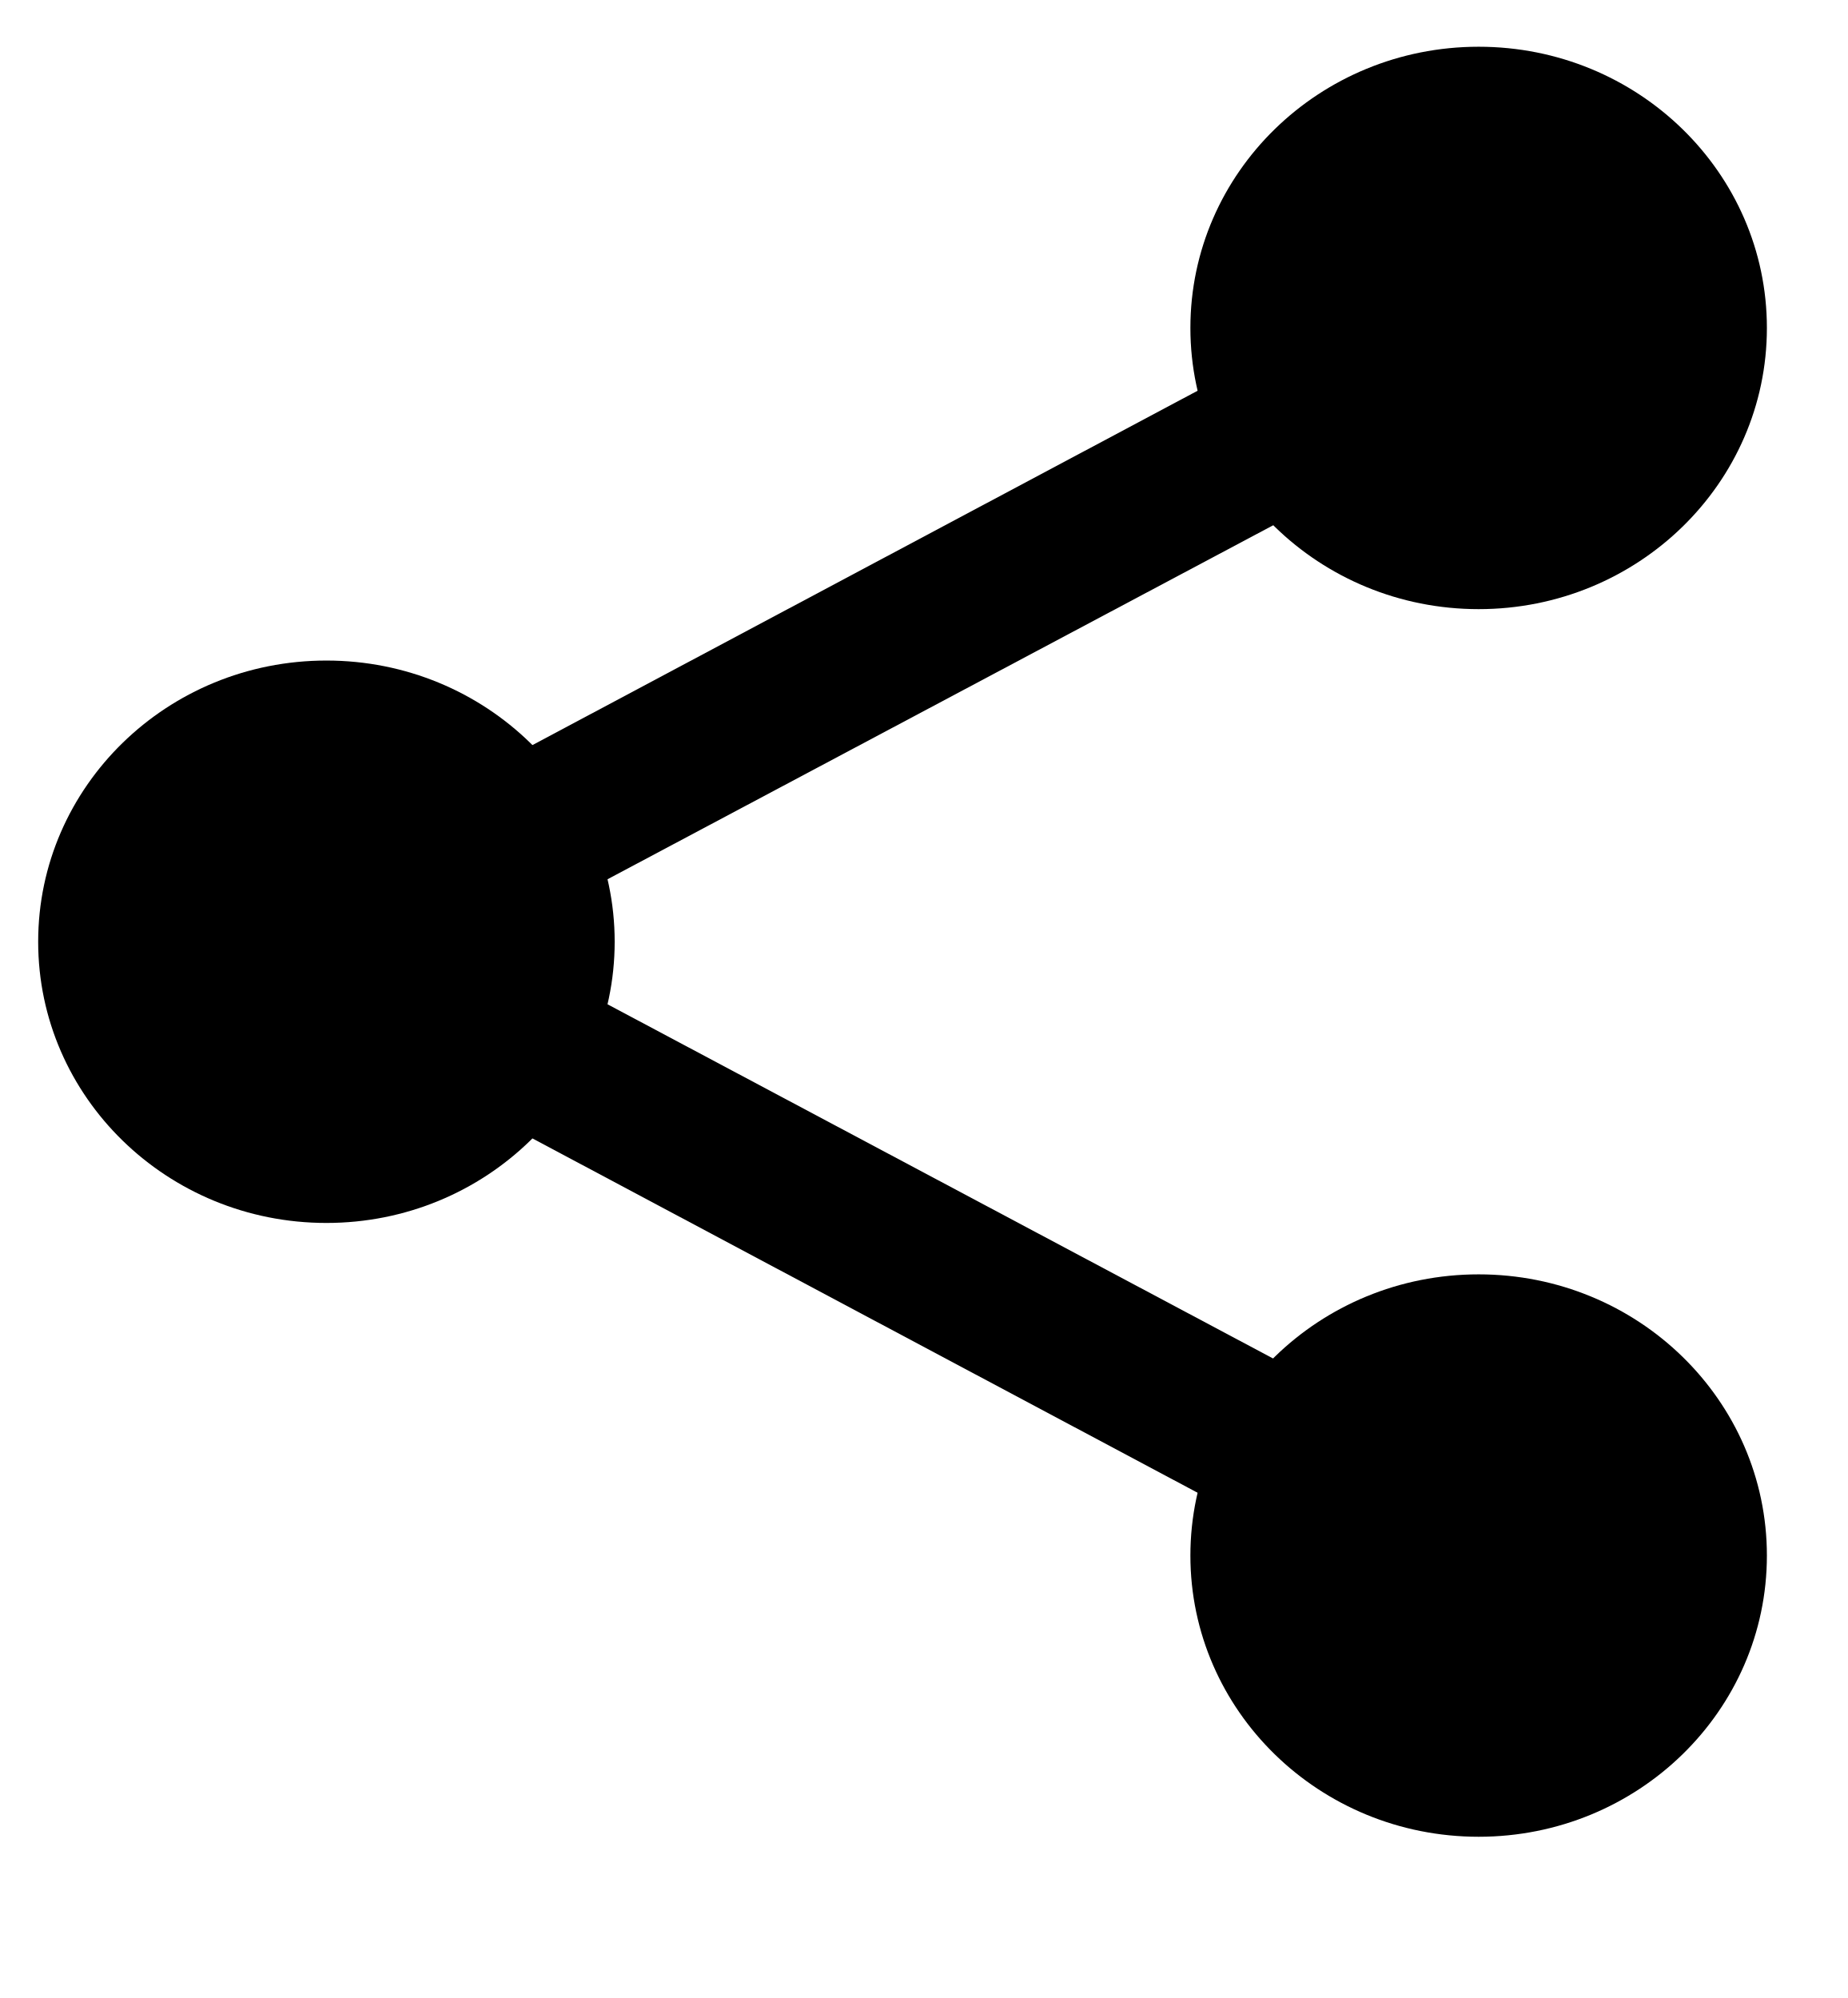
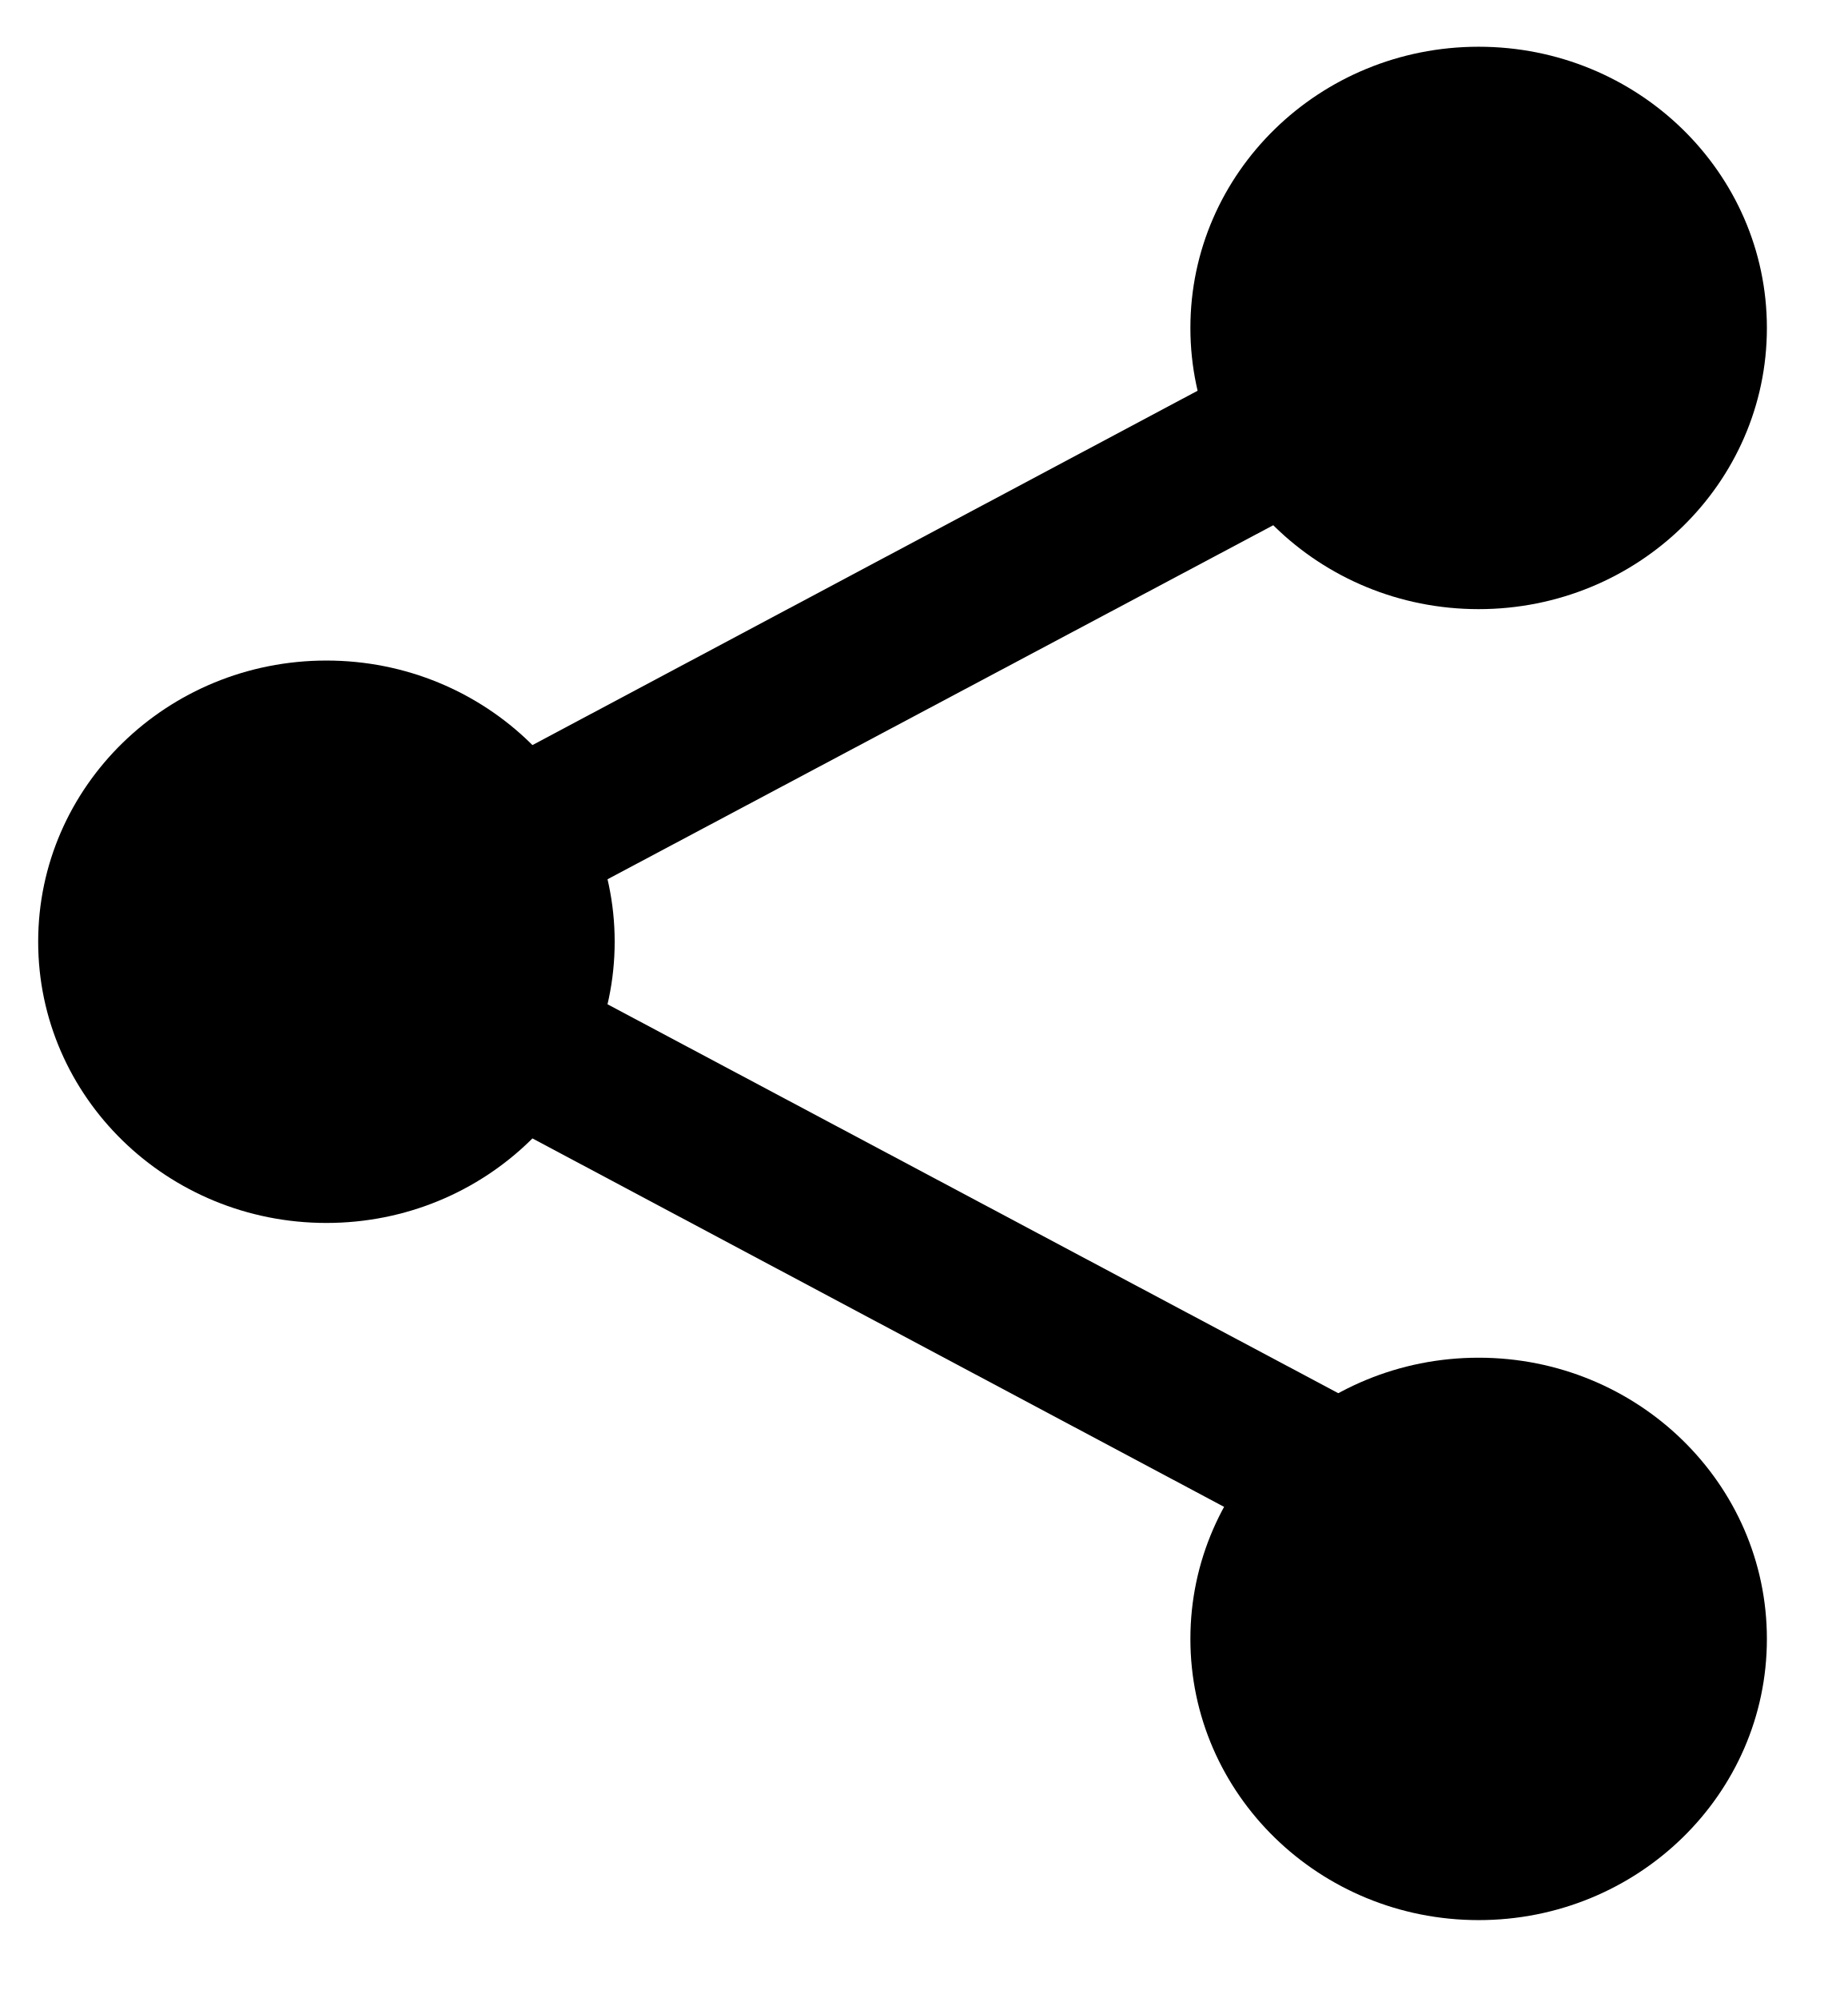
<svg xmlns="http://www.w3.org/2000/svg" version="1.1" id="Livello_1" x="0px" y="0px" width="237.2px" height="256.5px" viewBox="0 0 237.2 256.5" style="enable-background:new 0 0 237.2 256.5;" xml:space="preserve">
  <g>
    <g>
      <ellipse cx="189.8" cy="42.1" rx="37" ry="36.1" />
    </g>
  </g>
  <g>
    <g>
-       <ellipse cx="189.8" cy="199.7" rx="37" ry="36.1" />
+       <ellipse cx="189.8" cy="210.4" rx="37" ry="36.1" />
    </g>
  </g>
  <g>
    <ellipse cx="41.9" cy="120.9" rx="37" ry="36.1" />
  </g>
  <g>
-     <path d="M189.8,209.5c-1.6,0-3.3-0.4-4.8-1.2L37.1,129.5c-3.2-1.7-5.3-5-5.3-8.6c0-3.6,2-6.9,5.3-8.6L185,33.5   c4.9-2.6,11-0.8,13.7,3.9c2.7,4.8,0.9,10.8-4,13.4L62.9,120.9L194.6,191c4.9,2.6,6.7,8.6,4,13.4   C196.8,207.7,193.3,209.5,189.8,209.5z" />
+     <path d="M189.8,209.5c-1.6,0-3.3-0.4-4.8-1.2L37.1,129.5c-3.2-1.7-5.3-5-5.3-8.6s2-6.9,5.3-8.6L185,33.5c4.9-2.6,11-0.8,13.7,3.9   c2.7,4.8,0.9,10.8-4,13.4L62.9,120.9L194.6,191c4.9,2.6,6.7,8.6,4,13.4C196.8,207.7,193.3,209.5,189.8,209.5z" />
  </g>
</svg>
